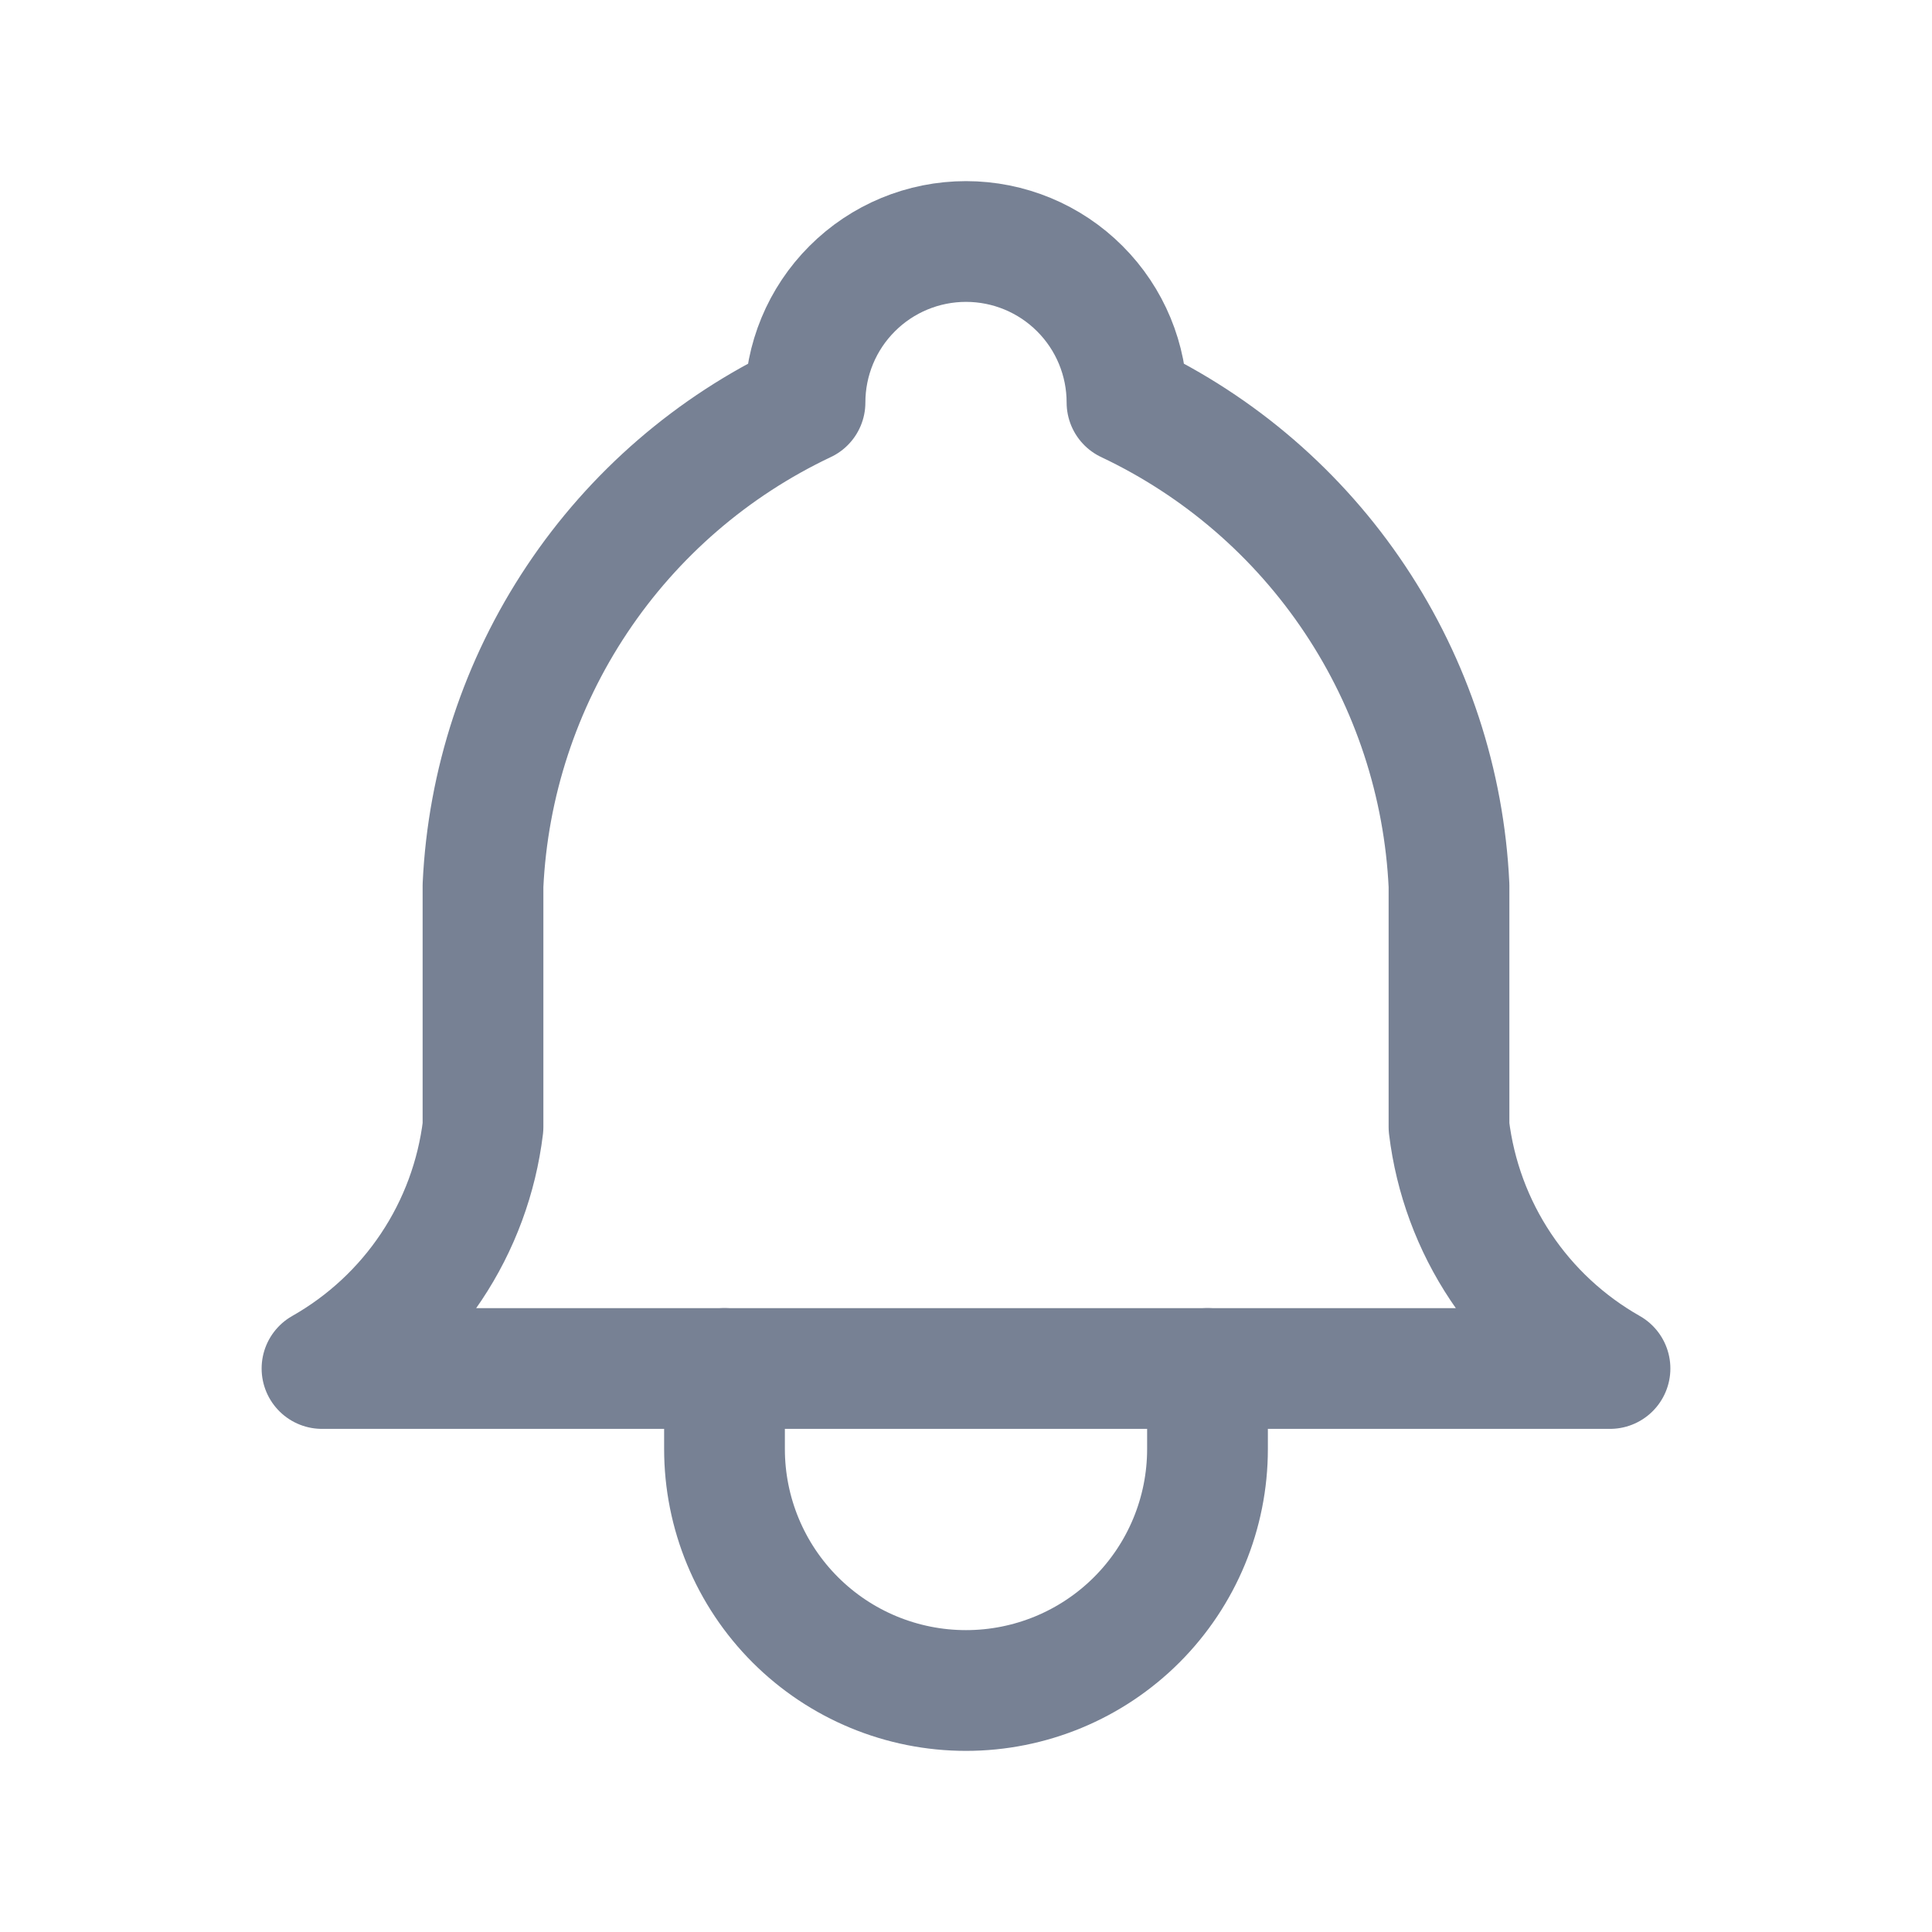
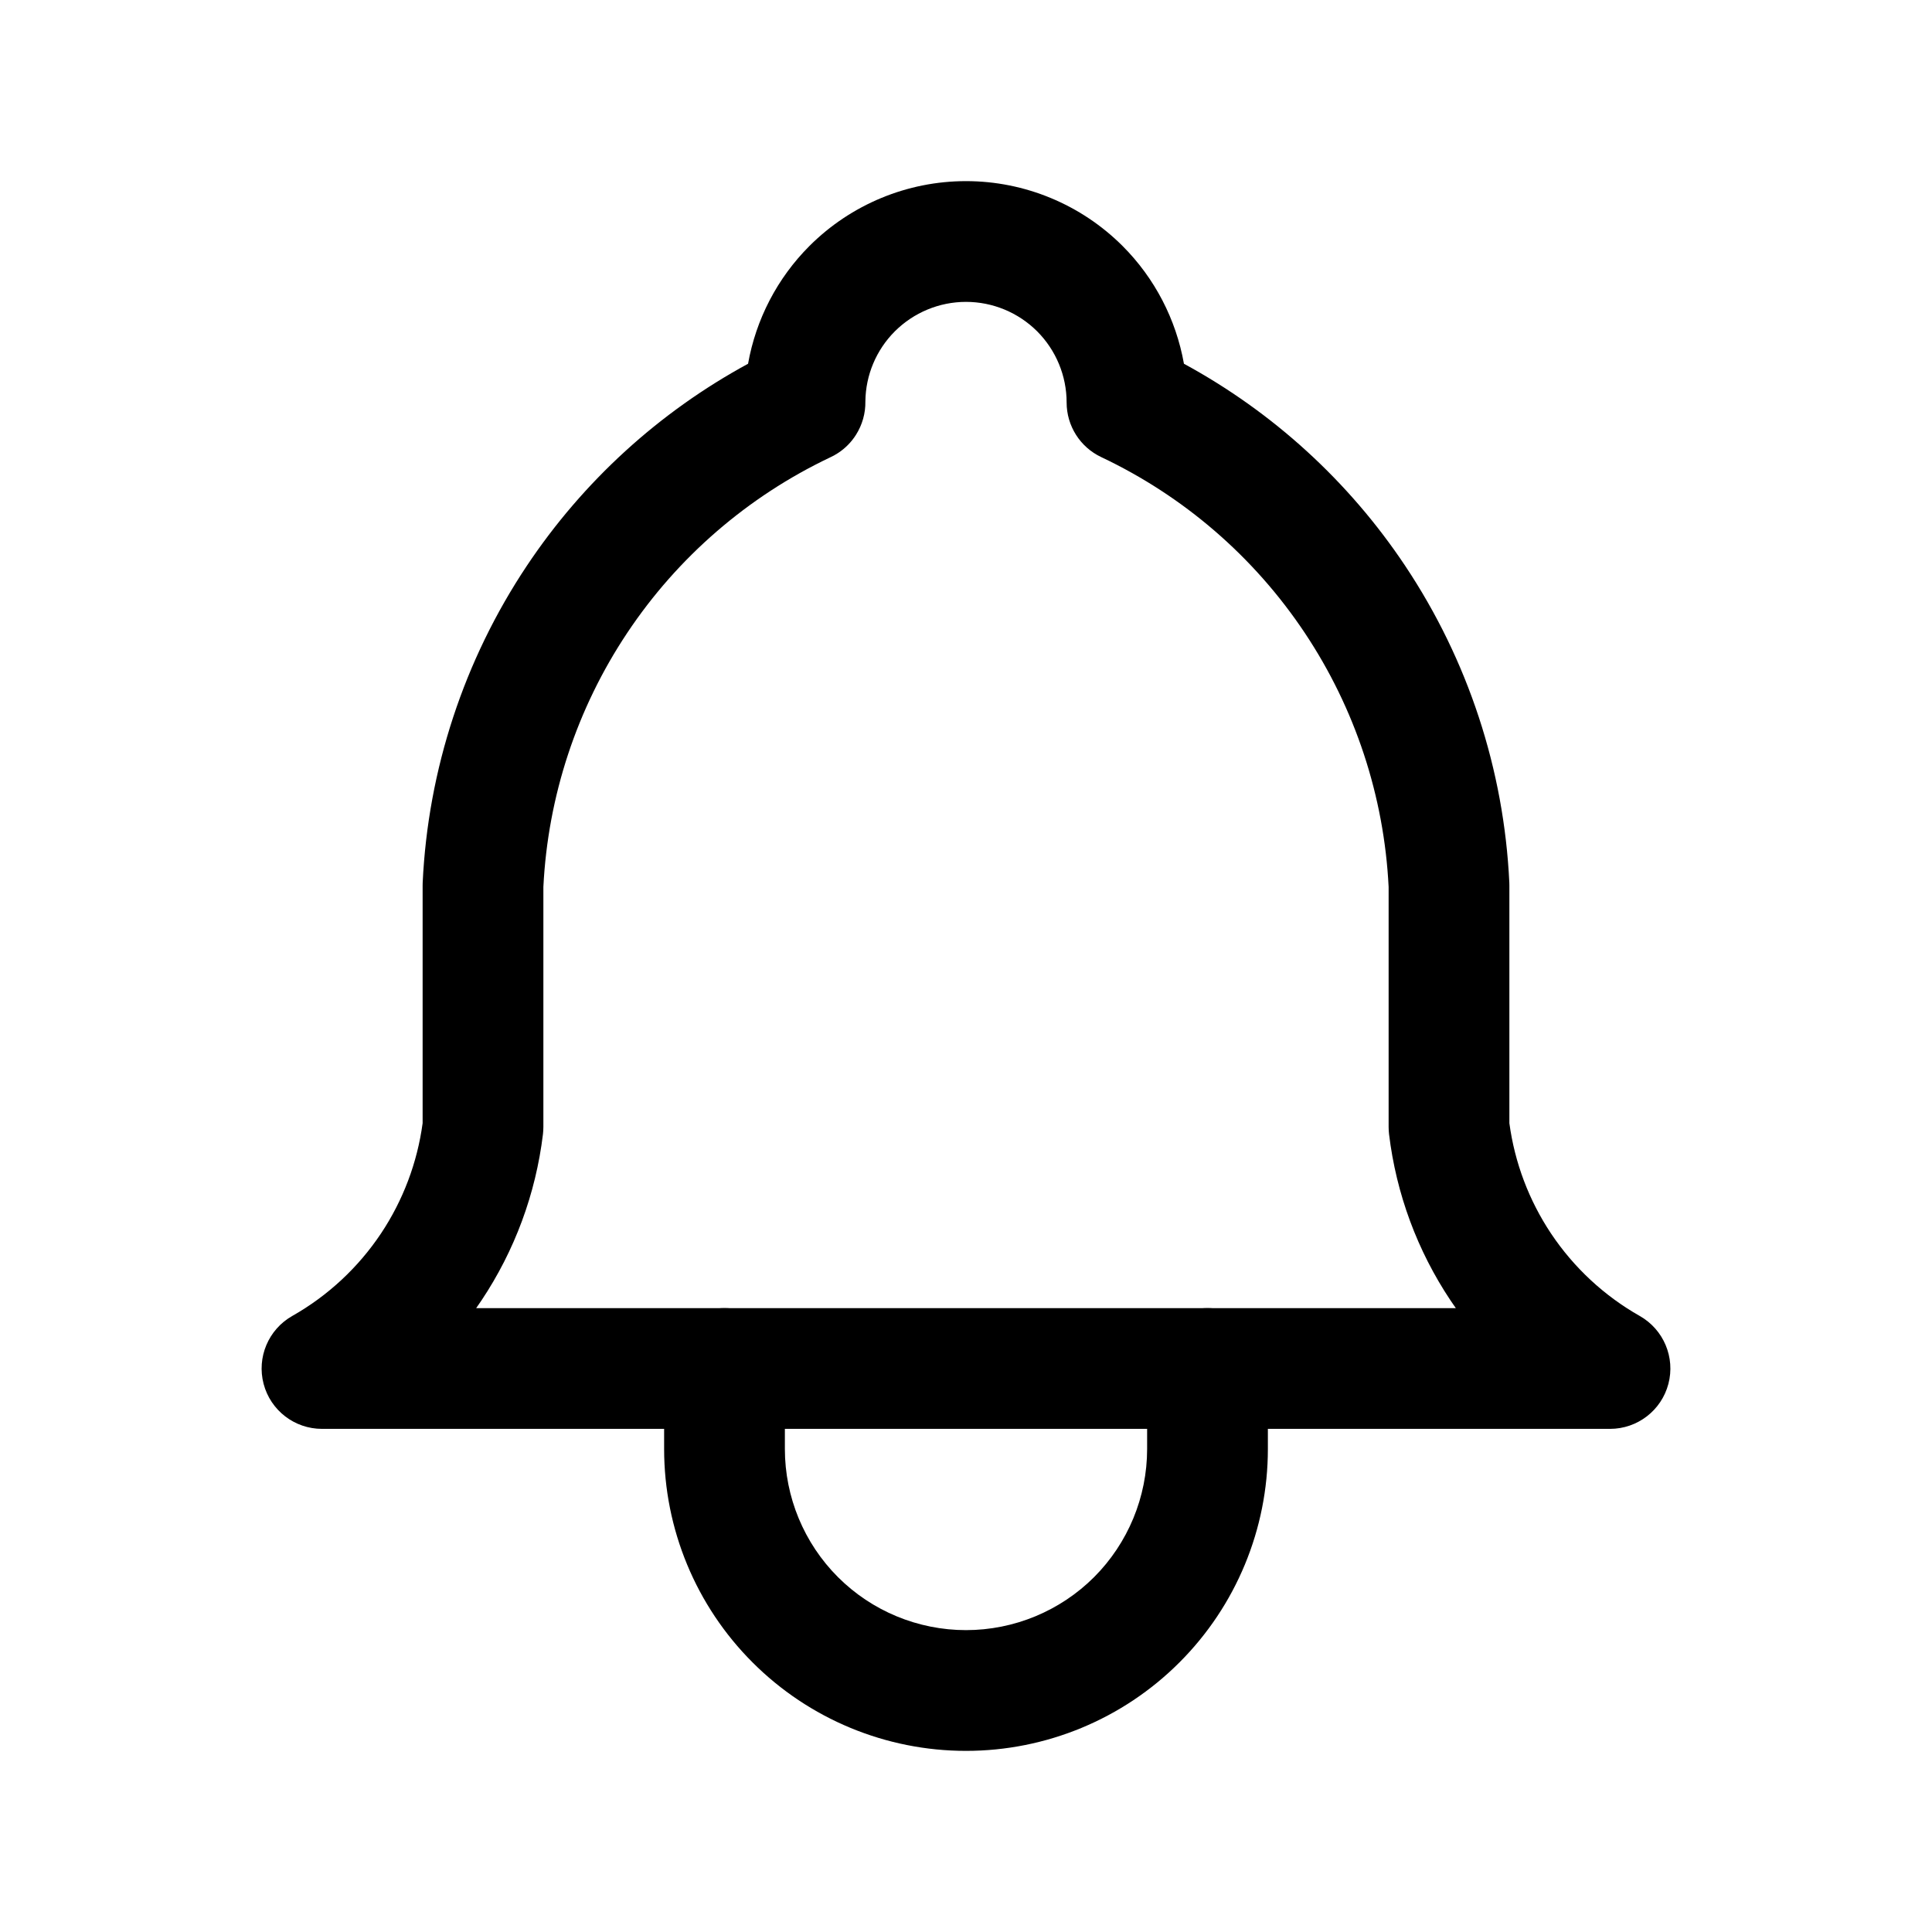
- <svg xmlns="http://www.w3.org/2000/svg" width="36" height="36" viewBox="0 0 36 36" fill="none">
-   <path d="M15 7.5C15 6.704 15.316 5.941 15.879 5.379C16.441 4.816 17.204 4.5 18 4.5C18.796 4.5 19.559 4.816 20.121 5.379C20.684 5.941 21 6.704 21 7.5C22.723 8.315 24.191 9.582 25.248 11.168C26.305 12.753 26.911 14.597 27 16.5V21C27.113 21.933 27.443 22.826 27.964 23.607C28.485 24.389 29.183 25.037 30 25.5H6C6.817 25.037 7.515 24.389 8.036 23.607C8.557 22.826 8.887 21.933 9 21V16.5C9.089 14.597 9.695 12.753 10.752 11.168C11.809 9.582 13.277 8.315 15 7.5" stroke="#778194" stroke-width="2.25" stroke-linecap="round" stroke-linejoin="round" />
-   <path d="M13.5 25.5V27C13.5 28.194 13.974 29.338 14.818 30.182C15.662 31.026 16.806 31.5 18 31.5C19.194 31.5 20.338 31.026 21.182 30.182C22.026 29.338 22.5 28.194 22.5 27V25.5" stroke="#778194" stroke-width="2.25" stroke-linecap="round" stroke-linejoin="round" />
+ <svg xmlns="http://www.w3.org/2000/svg" width="36" height="36" viewBox="0 0 36 36">
+   <path fill-rule="evenodd" clip-rule="evenodd" d="M18 5.625C17.503 5.625 17.026 5.823 16.674 6.174C16.327 6.521 16.13 6.99 16.125 7.48C16.129 7.701 16.067 7.917 15.95 8.102C15.866 8.235 15.753 8.352 15.615 8.442C15.566 8.474 15.514 8.503 15.46 8.527C13.931 9.255 12.627 10.383 11.688 11.792C10.749 13.2 10.209 14.837 10.125 16.527V21C10.125 21.045 10.122 21.09 10.117 21.135C9.983 22.243 9.591 23.303 8.972 24.231C8.94 24.28 8.907 24.328 8.873 24.375H27.127C27.093 24.328 27.06 24.28 27.028 24.231C26.409 23.303 26.017 22.243 25.883 21.135C25.878 21.09 25.875 21.045 25.875 21V16.527C25.791 14.837 25.251 13.2 24.312 11.792C23.368 10.376 22.057 9.244 20.519 8.517C20.126 8.331 19.875 7.935 19.875 7.5C19.875 7.003 19.677 6.526 19.326 6.174C18.974 5.823 18.497 5.625 18 5.625ZM13.939 6.778C14.086 5.952 14.482 5.184 15.083 4.583C15.857 3.81 16.906 3.375 18 3.375C19.094 3.375 20.143 3.81 20.917 4.583C21.518 5.184 21.914 5.952 22.061 6.778C23.718 7.678 25.134 8.969 26.184 10.544C27.354 12.299 28.025 14.34 28.124 16.447C28.125 16.465 28.125 16.482 28.125 16.5V20.929C28.224 21.663 28.489 22.366 28.9 22.983C29.324 23.618 29.89 24.145 30.554 24.521C30.999 24.773 31.218 25.293 31.088 25.787C30.958 26.281 30.511 26.625 30 26.625H6C5.489 26.625 5.042 26.281 4.912 25.787C4.782 25.293 5.001 24.773 5.446 24.521C6.11 24.145 6.676 23.618 7.1 22.983C7.511 22.366 7.776 21.663 7.875 20.929V16.5C7.875 16.482 7.875 16.465 7.876 16.447C7.975 14.34 8.646 12.299 9.816 10.544C10.866 8.969 12.282 7.678 13.939 6.778Z" />
+   <path fill-rule="evenodd" clip-rule="evenodd" d="M13.5 24.375C14.121 24.375 14.625 24.879 14.625 25.5V27C14.625 27.895 14.981 28.754 15.614 29.387C16.246 30.019 17.105 30.375 18 30.375C18.895 30.375 19.754 30.019 20.387 29.387C21.019 28.754 21.375 27.895 21.375 27V25.5C21.375 24.879 21.879 24.375 22.5 24.375C23.121 24.375 23.625 24.879 23.625 25.5V27C23.625 28.492 23.032 29.923 21.977 30.977C20.923 32.032 19.492 32.625 18 32.625C16.508 32.625 15.077 32.032 14.023 30.977C12.968 29.923 12.375 28.492 12.375 27V25.5C12.375 24.879 12.879 24.375 13.5 24.375Z" />
</svg>
